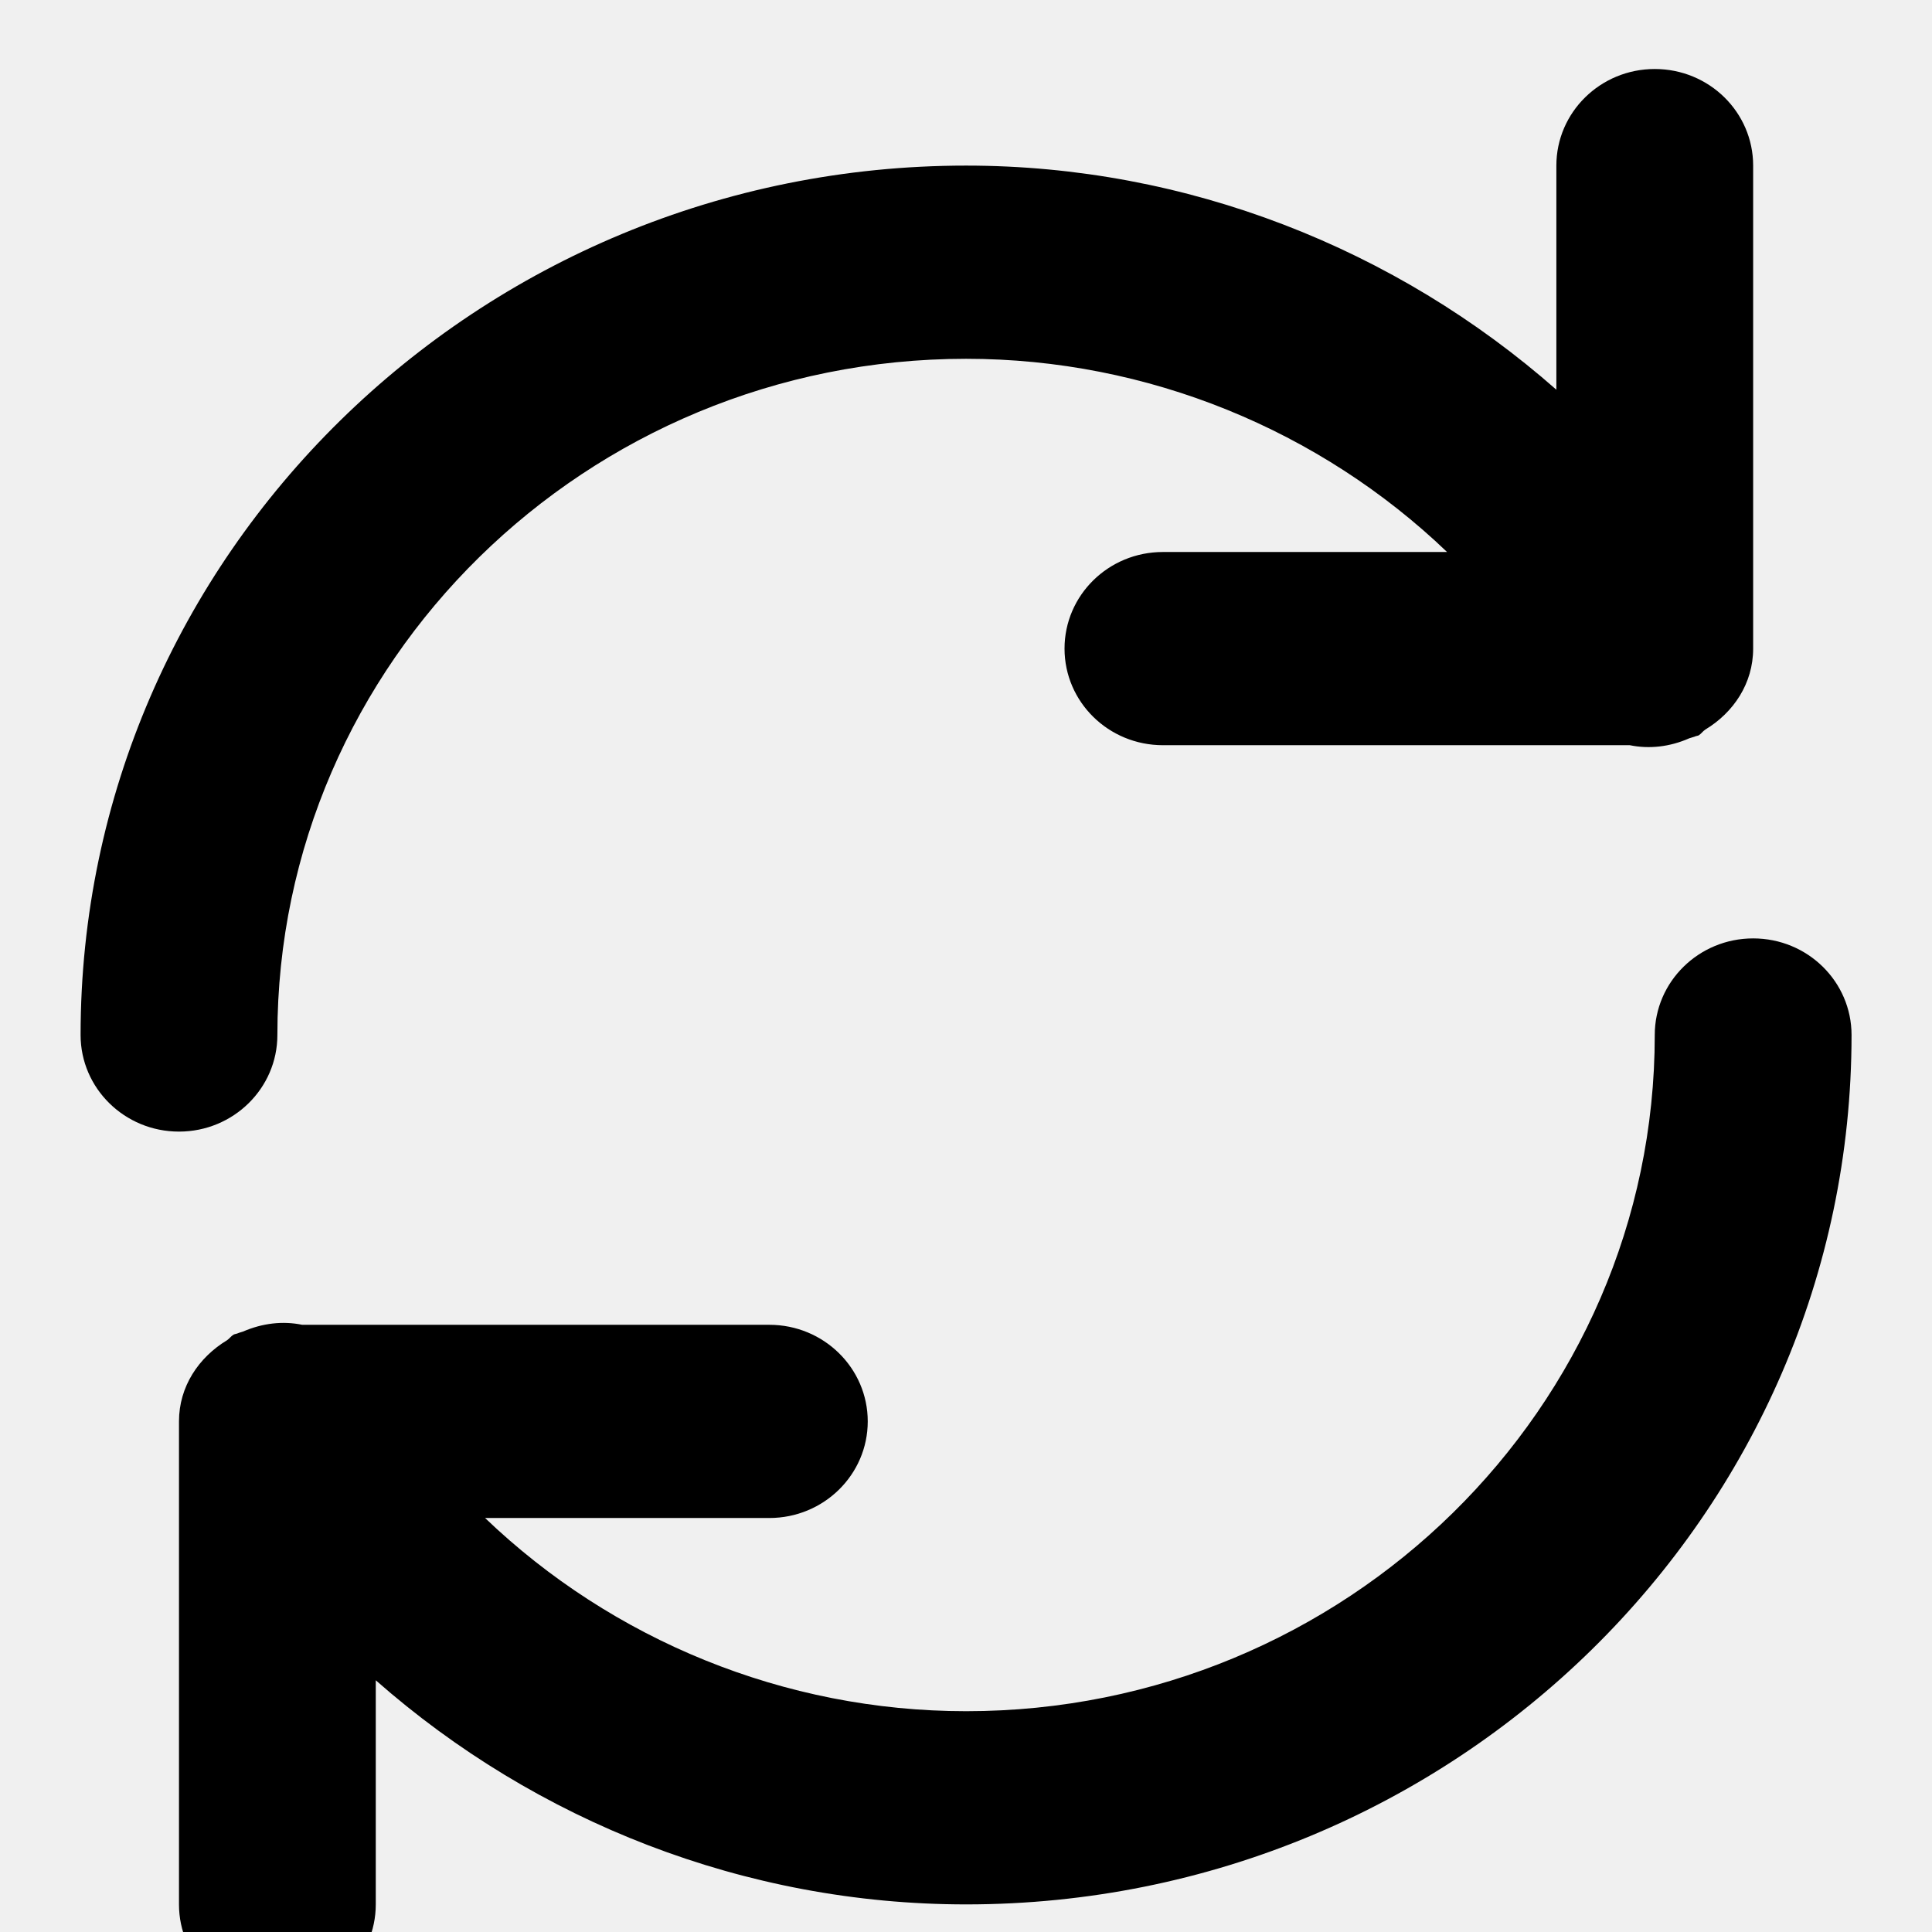
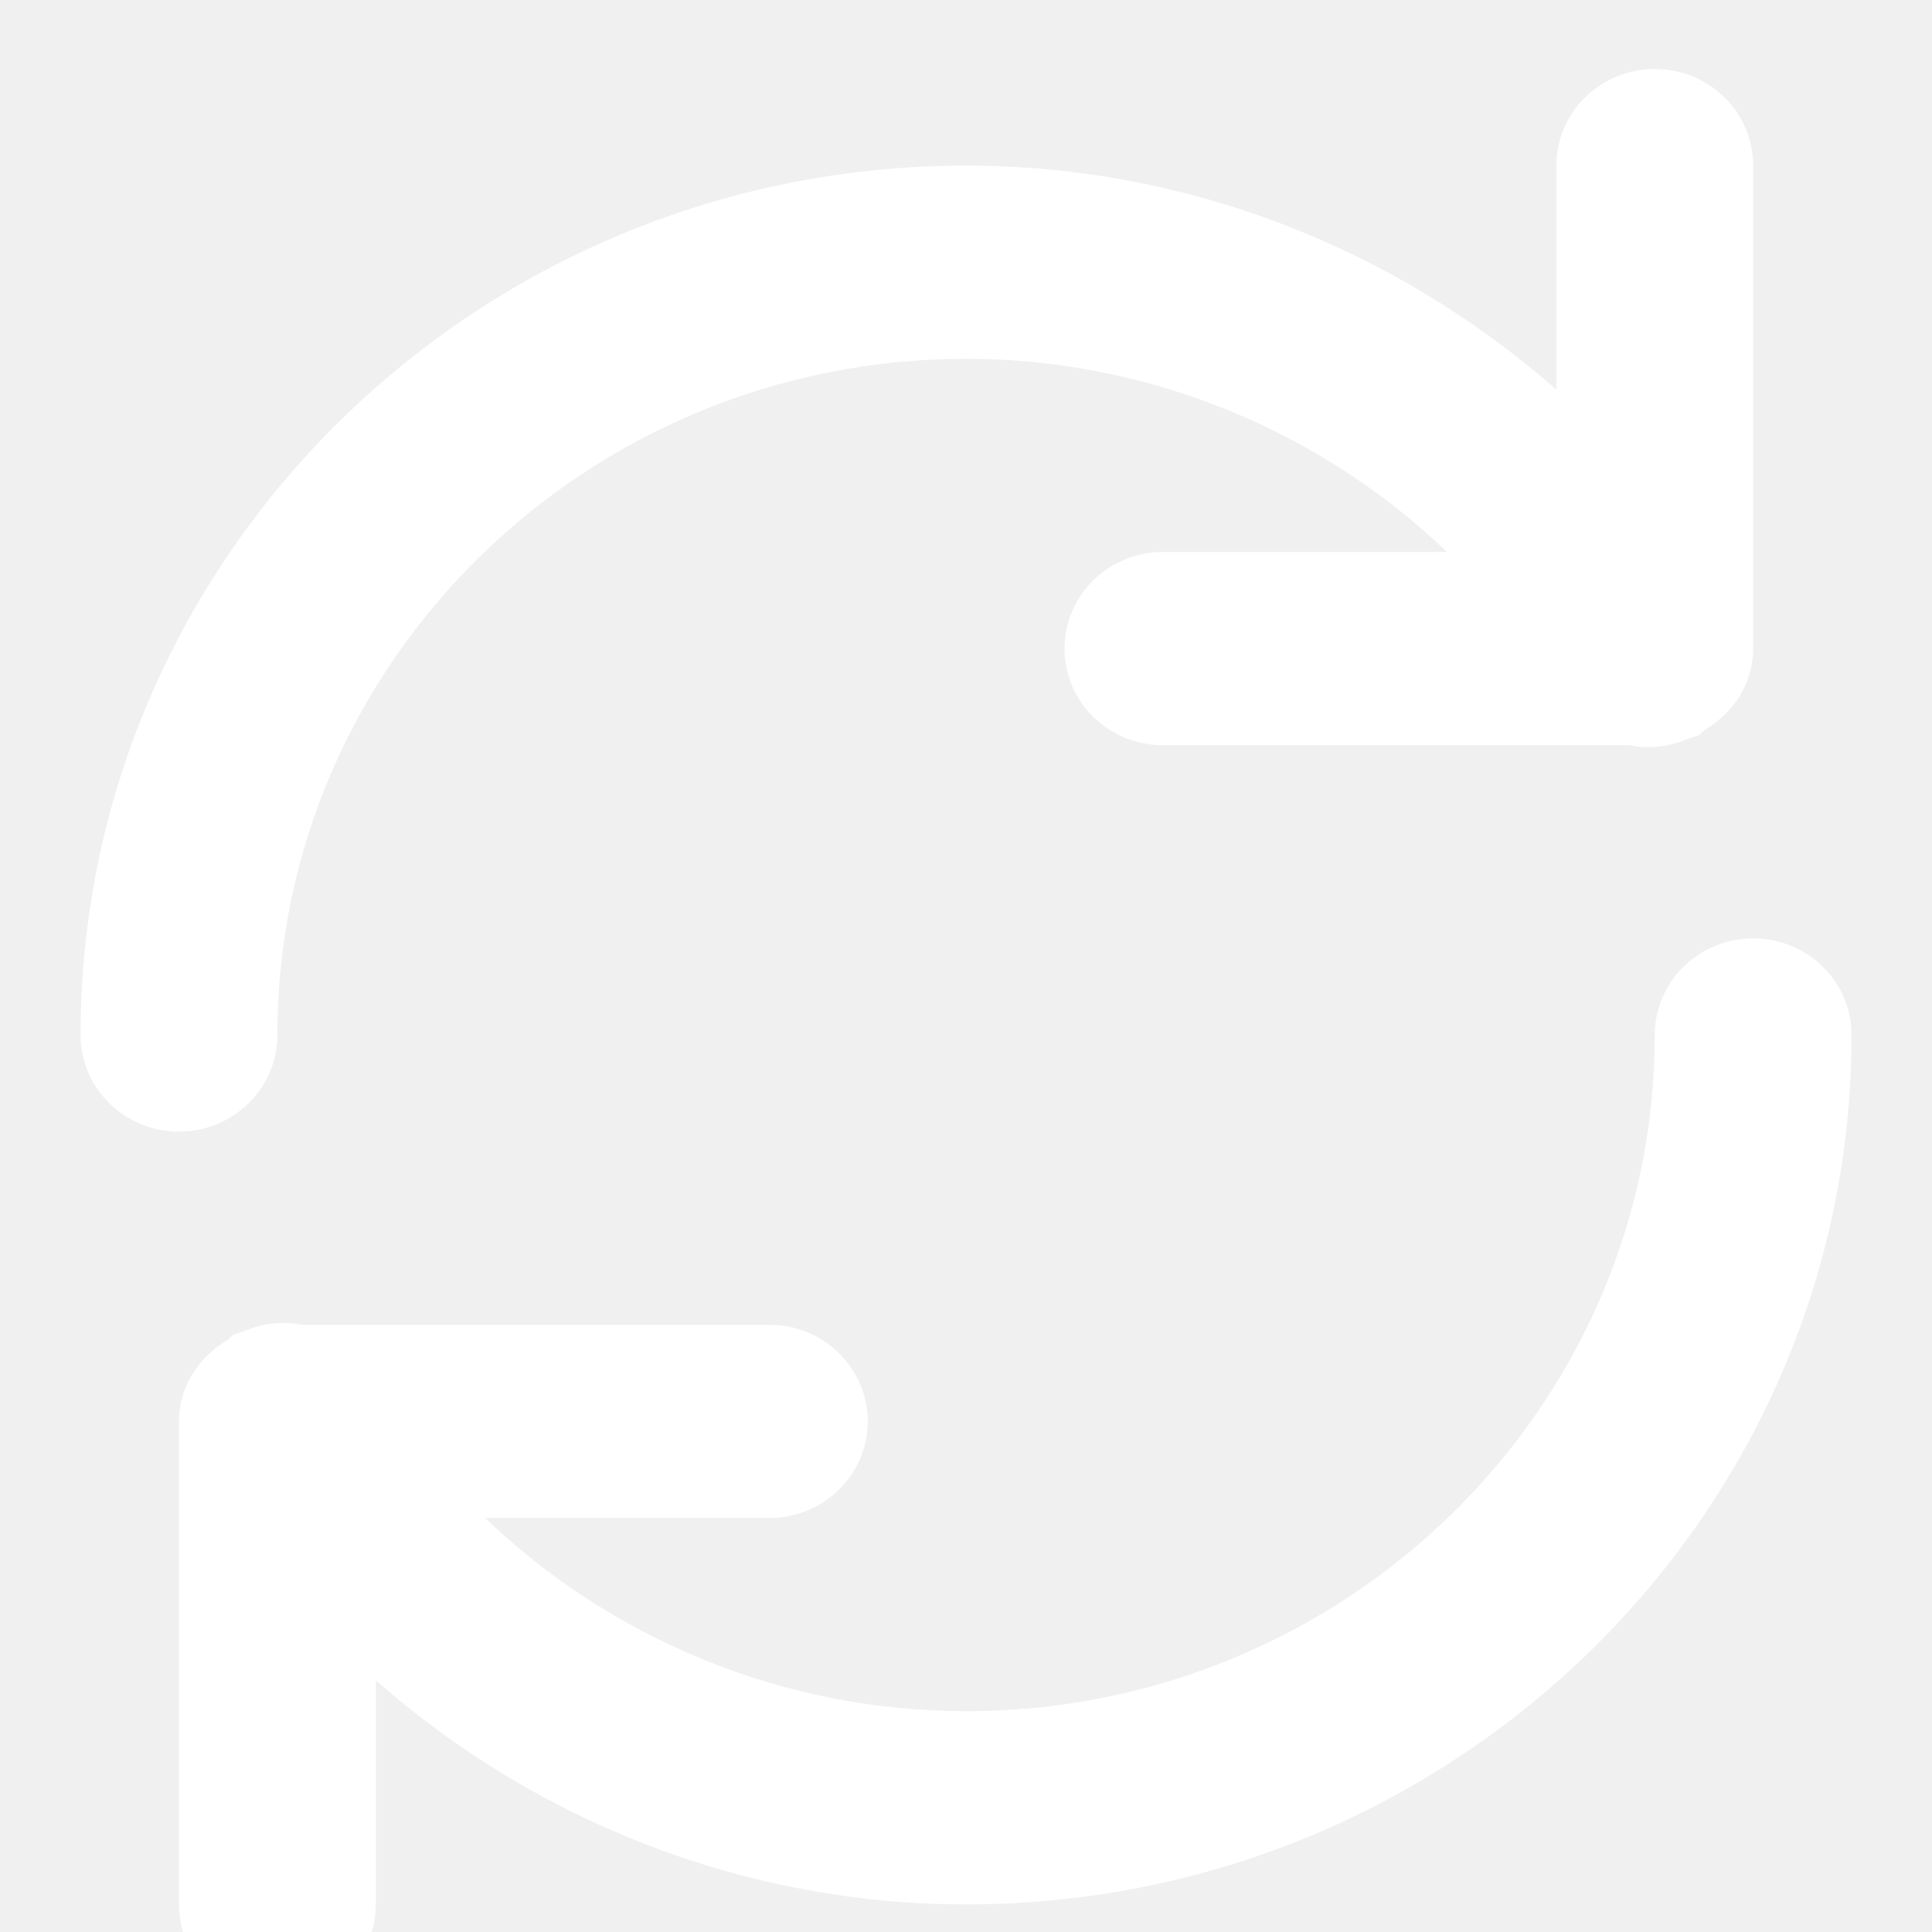
- <svg xmlns="http://www.w3.org/2000/svg" viewBox="0 0 14 14" fill="currentColor">
-   <path d="M12.704 6.8C12.31 6.8 11.991 7.114 11.991 7.5C11.991 10.202 9.752 12.4 7.001 12.4C5.683 12.4 4.436 11.882 3.515 11H5.575C5.969 11 6.288 10.686 6.288 10.3C6.288 9.914 5.969 9.6 5.575 9.6H2.19C2.049 9.571 1.902 9.588 1.761 9.649C1.748 9.654 1.735 9.656 1.722 9.662C1.713 9.666 1.703 9.666 1.693 9.671C1.674 9.682 1.663 9.7 1.645 9.712C1.44 9.836 1.297 10.047 1.297 10.3V13.8C1.297 14.186 1.616 14.5 2.01 14.5C2.404 14.5 2.723 14.186 2.723 13.8V12.176C3.885 13.199 5.4 13.8 7.001 13.8C10.539 13.8 13.417 10.973 13.417 7.5C13.417 7.114 13.099 6.8 12.704 6.8Z" fill="currentColor" />
-   <path d="M2.01 7.5C2.01 4.798 4.249 2.6 7.001 2.6C8.318 2.6 9.565 3.118 10.486 4H8.427C8.032 4 7.714 4.314 7.714 4.7C7.714 5.086 8.032 5.4 8.427 5.4H11.81C11.951 5.429 12.101 5.412 12.241 5.35C12.254 5.345 12.267 5.343 12.28 5.338C12.289 5.333 12.299 5.333 12.309 5.329C12.328 5.317 12.339 5.299 12.357 5.287C12.561 5.164 12.704 4.953 12.704 4.7V1.2C12.704 0.814 12.386 0.5 11.991 0.5C11.597 0.5 11.278 0.814 11.278 1.2V2.824C10.116 1.801 8.601 1.2 7.001 1.2C3.462 1.2 0.584 4.027 0.584 7.5C0.584 7.886 0.903 8.2 1.297 8.2C1.691 8.2 2.01 7.886 2.01 7.5Z" fill="currentColor" />
+ <svg xmlns="http://www.w3.org/2000/svg" width="14" height="14" viewBox="0 0 14 14" fill="none">
+   <path d="M12.704 6.8C12.31 6.8 11.991 7.114 11.991 7.5C11.991 10.202 9.752 12.4 7.001 12.4C5.683 12.4 4.436 11.882 3.515 11H5.575C5.969 11 6.288 10.686 6.288 10.3C6.288 9.914 5.969 9.6 5.575 9.6H2.19C2.049 9.571 1.902 9.588 1.761 9.649C1.748 9.654 1.735 9.656 1.722 9.662C1.713 9.666 1.703 9.666 1.693 9.671C1.674 9.682 1.663 9.7 1.645 9.712C1.44 9.836 1.297 10.047 1.297 10.3V13.8C1.297 14.186 1.616 14.5 2.01 14.5C2.404 14.5 2.723 14.186 2.723 13.8V12.176C3.885 13.199 5.4 13.8 7.001 13.8C10.539 13.8 13.417 10.973 13.417 7.5C13.417 7.114 13.099 6.8 12.704 6.8Z" fill="white" />
+   <path d="M2.01 7.5C2.01 4.798 4.249 2.6 7.001 2.6C8.318 2.6 9.565 3.118 10.486 4H8.427C8.032 4 7.714 4.314 7.714 4.7C7.714 5.086 8.032 5.4 8.427 5.4H11.81C11.951 5.429 12.101 5.412 12.241 5.35C12.254 5.345 12.267 5.343 12.28 5.338C12.289 5.333 12.299 5.333 12.309 5.329C12.328 5.317 12.339 5.299 12.357 5.287C12.561 5.164 12.704 4.953 12.704 4.7V1.2C12.704 0.814 12.386 0.5 11.991 0.5C11.597 0.5 11.278 0.814 11.278 1.2V2.824C10.116 1.801 8.601 1.2 7.001 1.2C3.462 1.2 0.584 4.027 0.584 7.5C0.584 7.886 0.903 8.2 1.297 8.2C1.691 8.2 2.01 7.886 2.01 7.5Z" fill="white" />
</svg>
